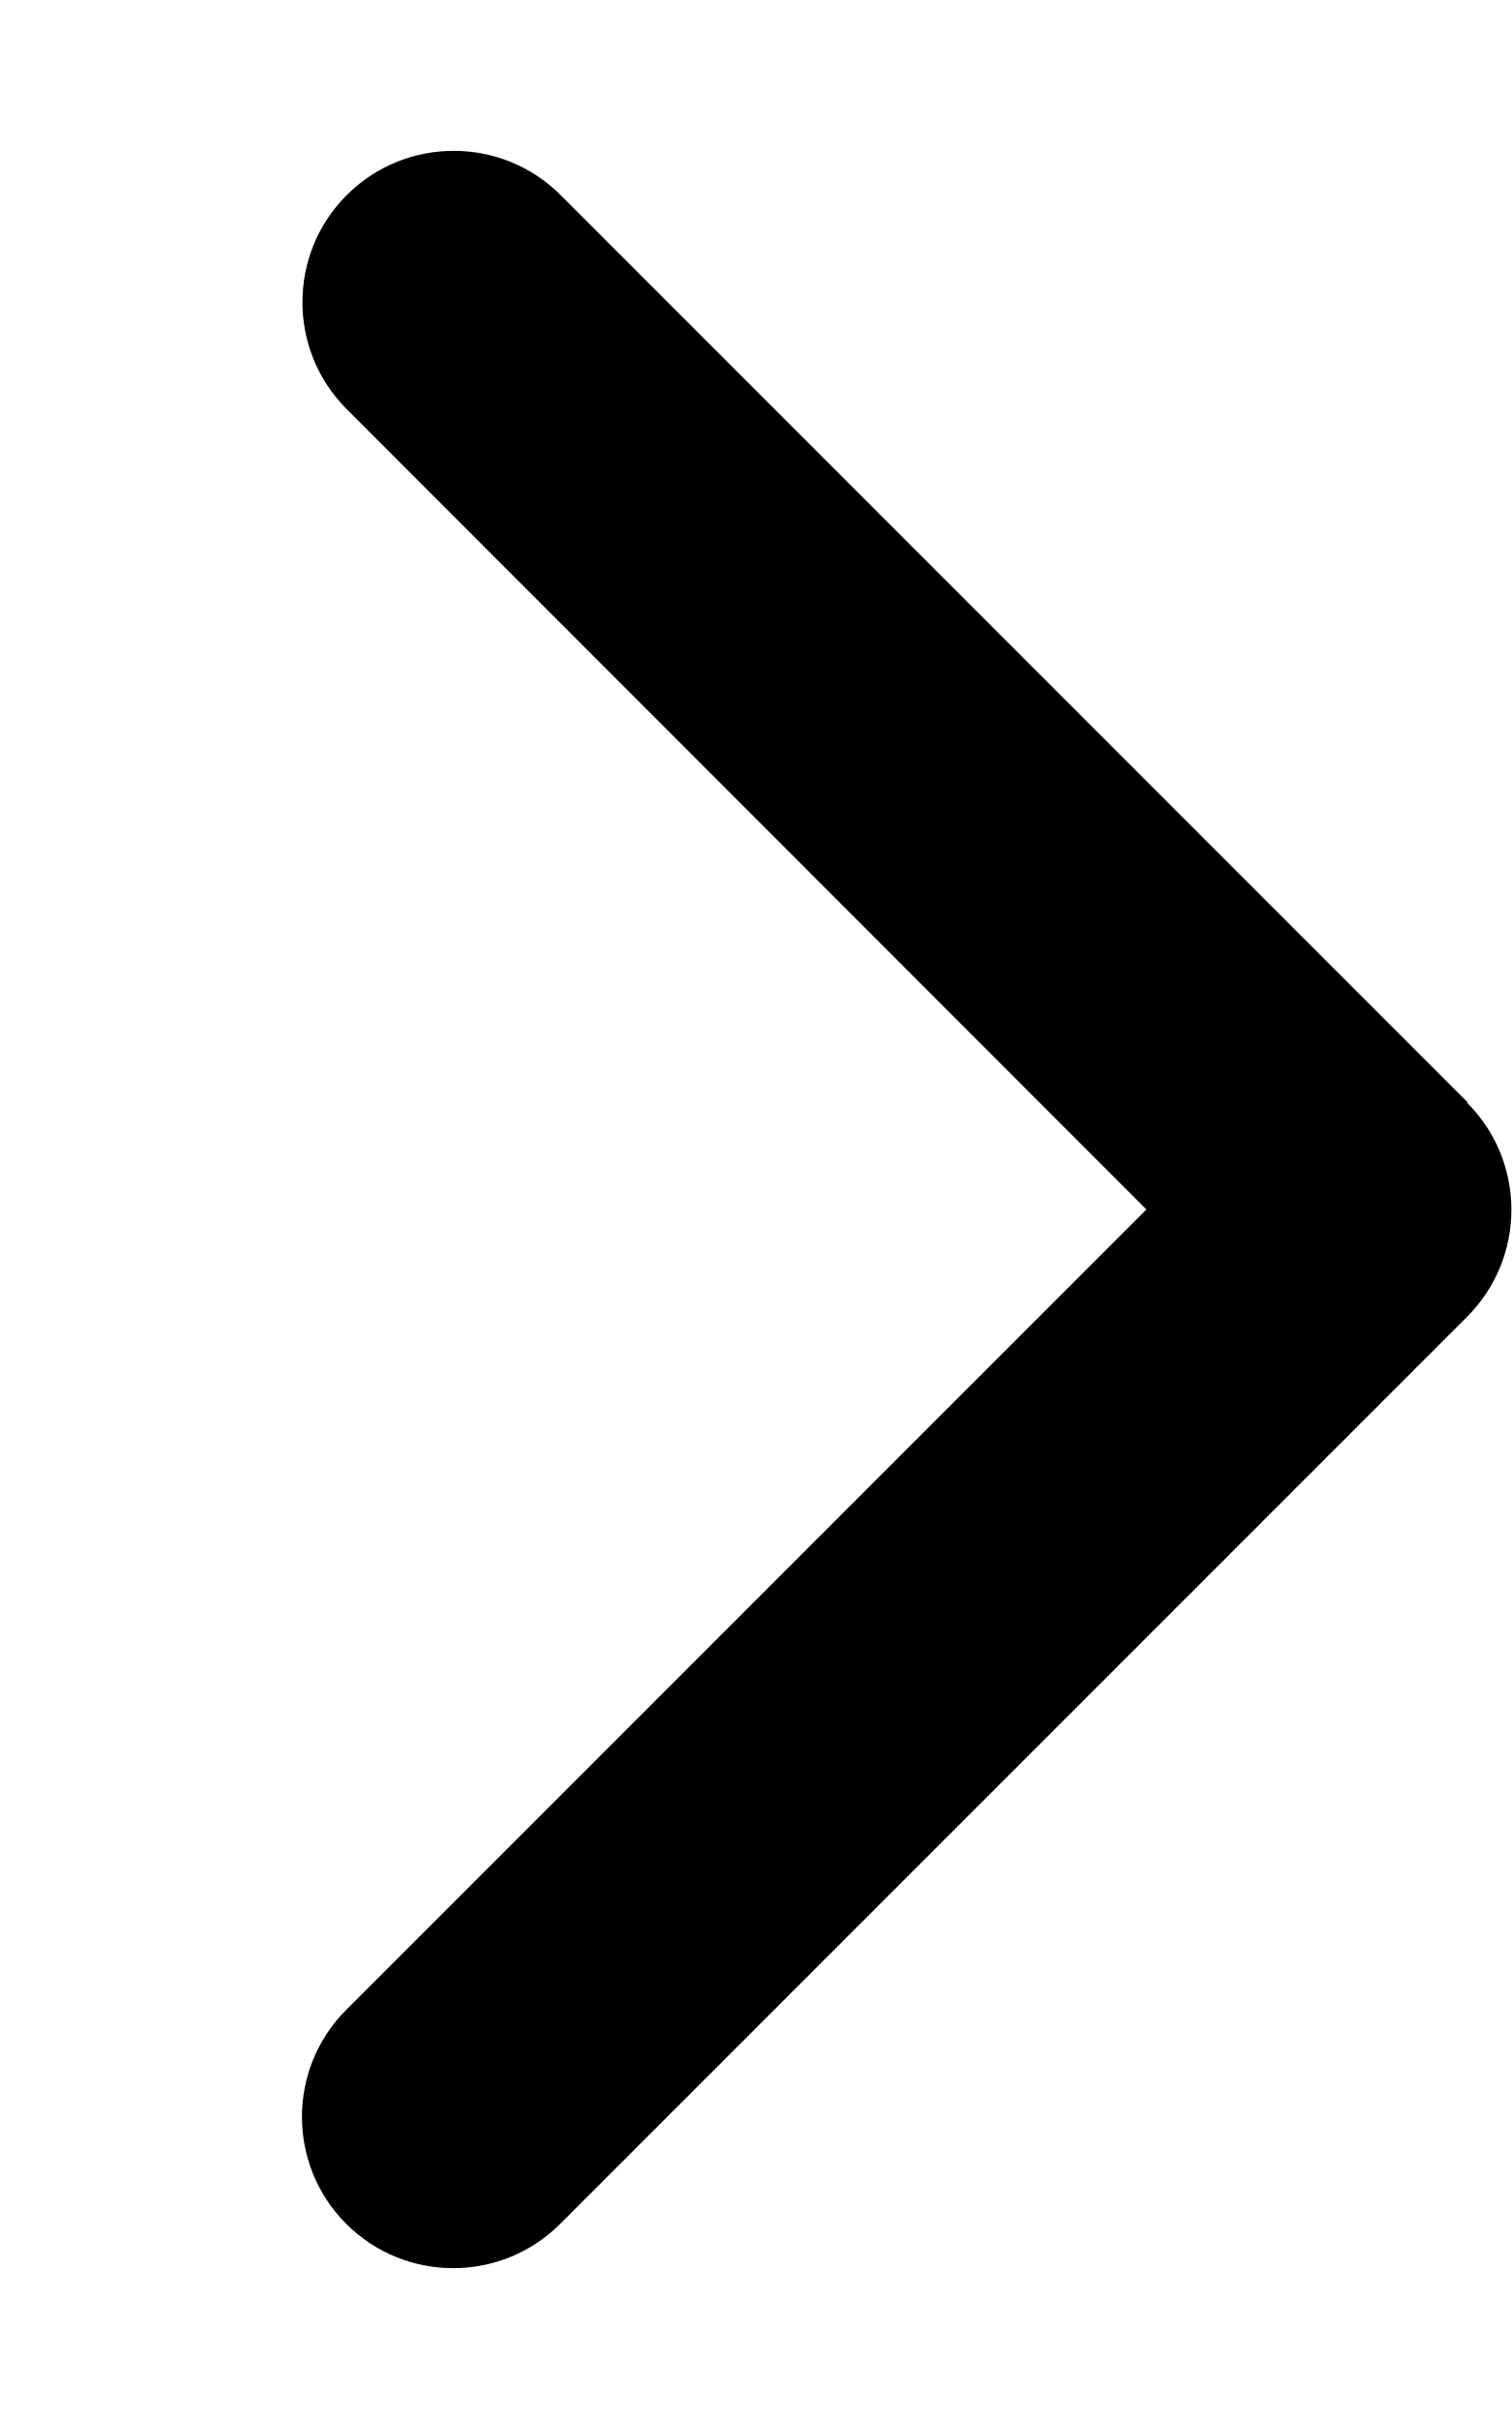
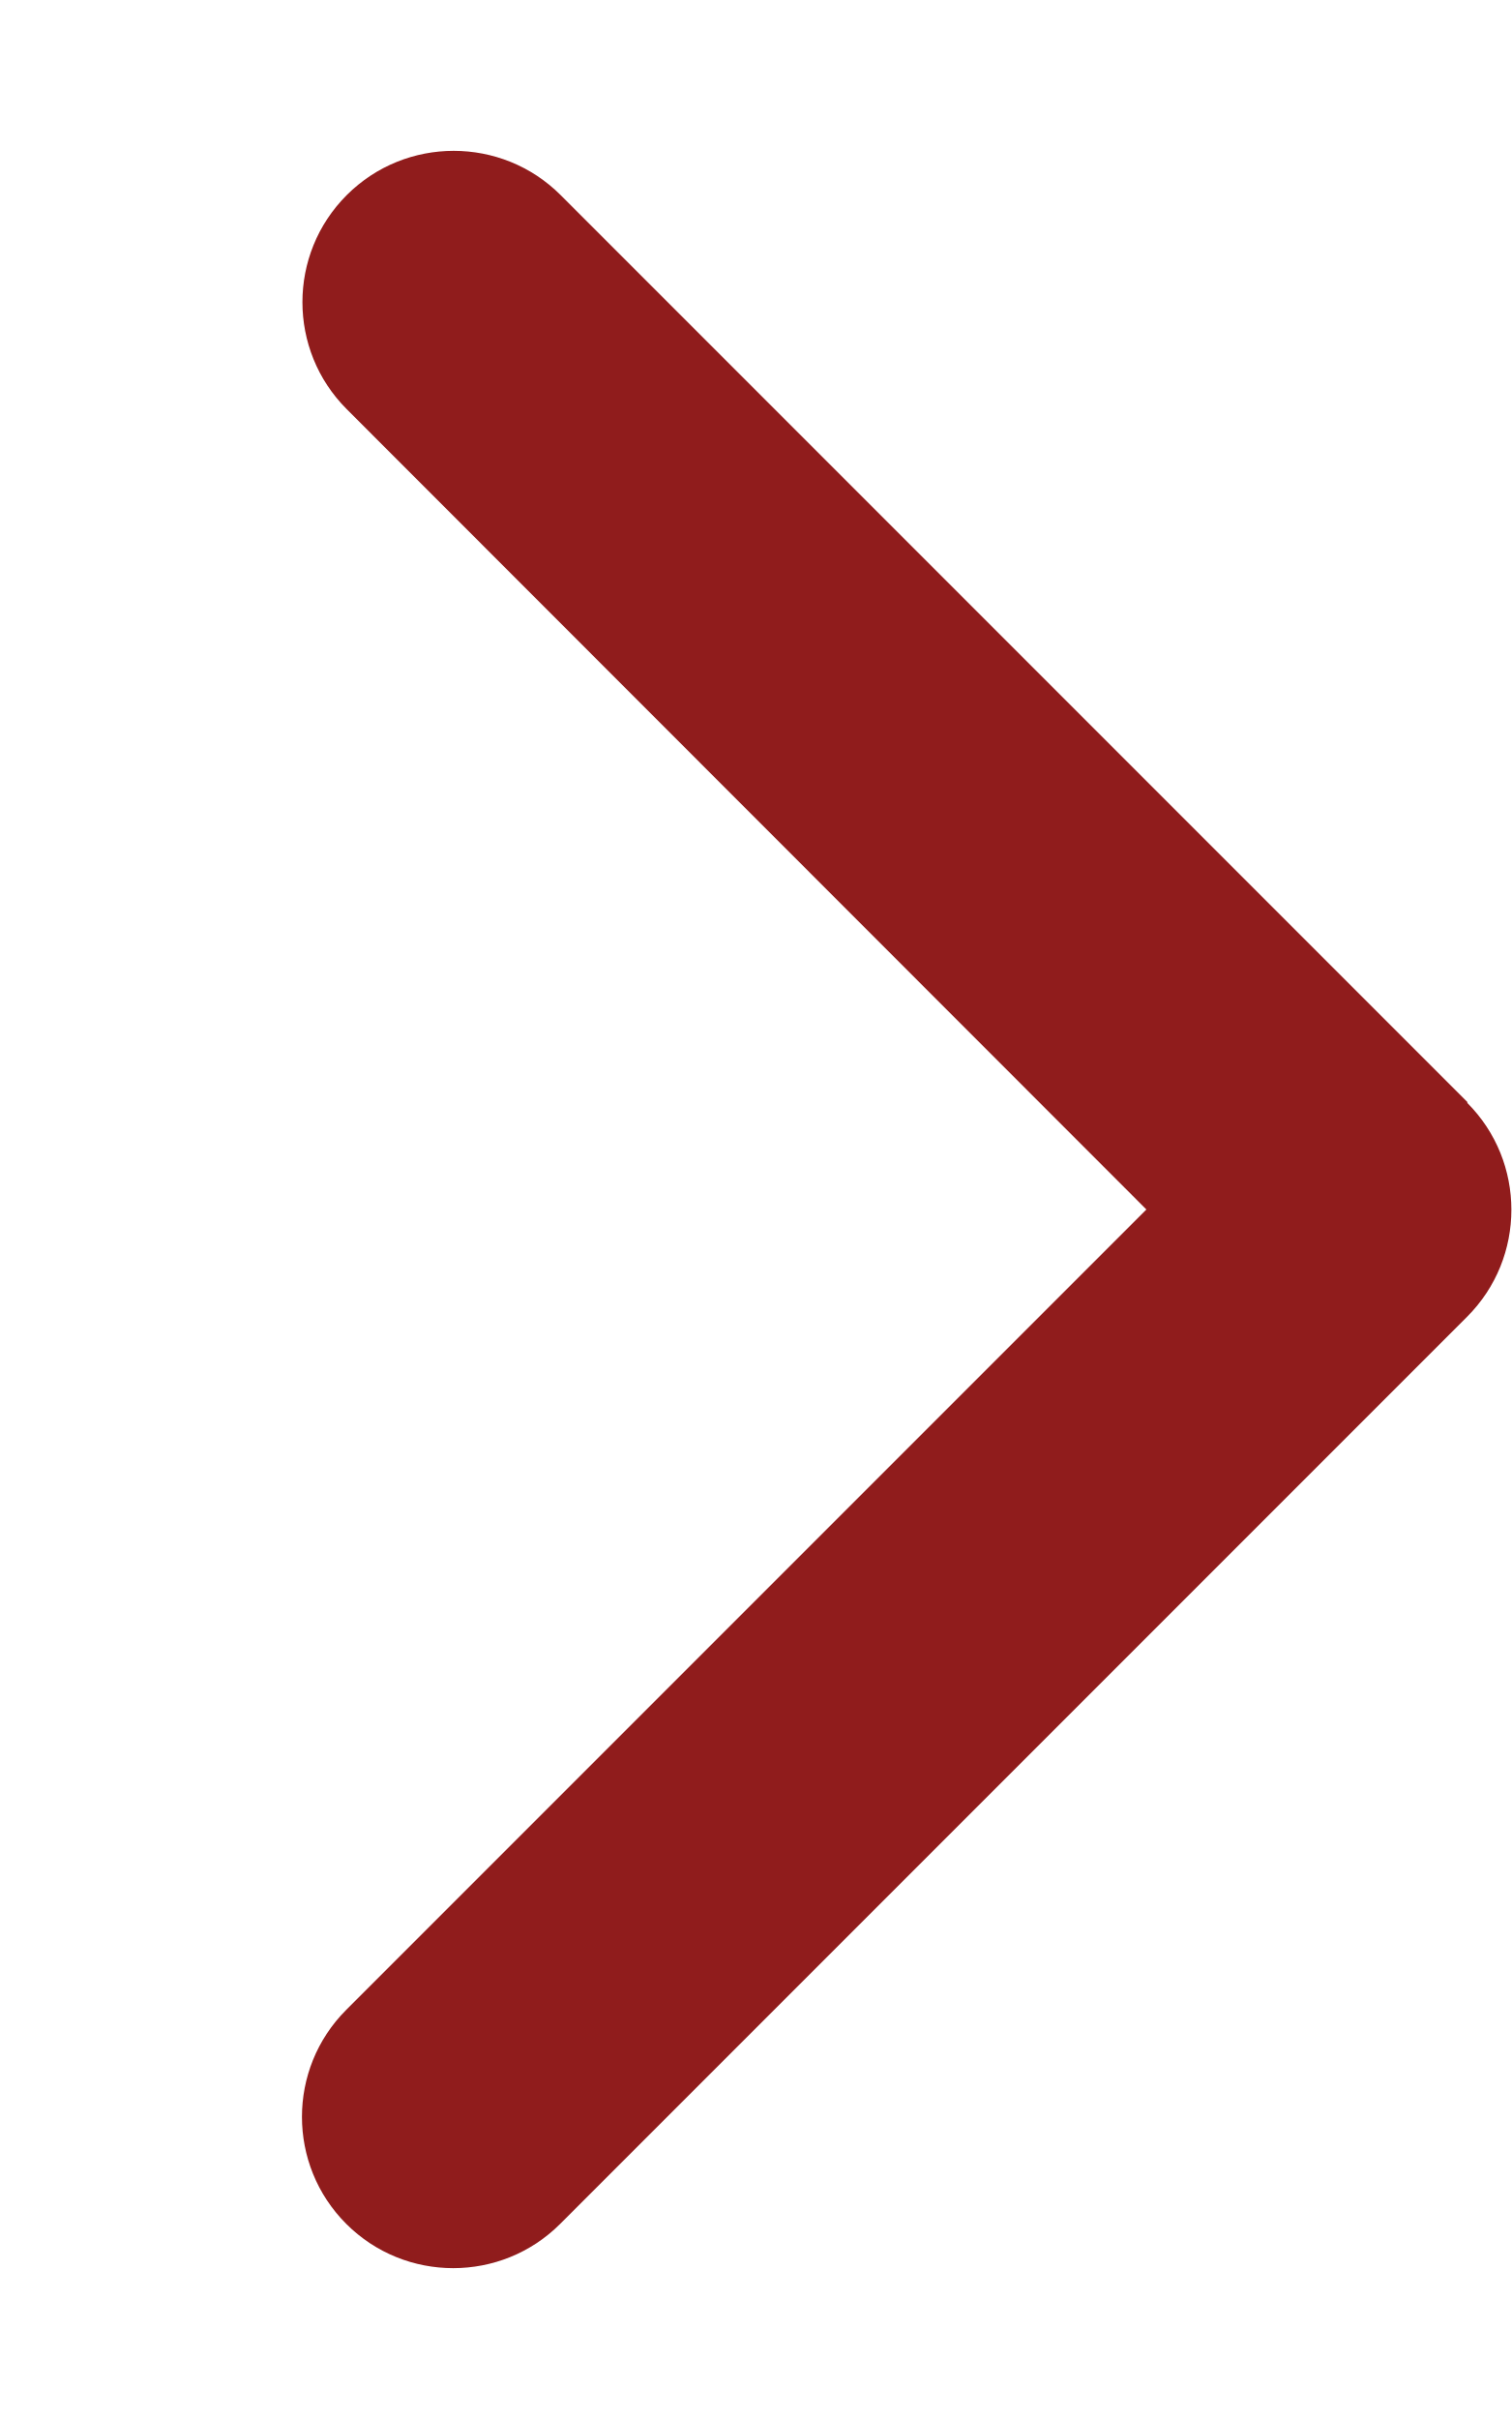
<svg xmlns="http://www.w3.org/2000/svg" viewBox="0 0 320 512">
-   <path d="M310.6 233.4c12.5 12.5 12.5 32.8 0 45.3l-192 192c-12.5 12.5-32.8 12.5-45.3 0s-12.5-32.8 0-45.3L242.7 256 73.4 86.6c-12.5-12.5-12.5-32.8 0-45.3s32.8-12.5 45.3 0l192 192z" />
+   <path d="M310.6 233.4c12.5 12.5 12.5 32.8 0 45.3l-192 192c-12.5 12.5-32.8 12.5-45.3 0s-12.5-32.8 0-45.3L242.7 256 73.4 86.6c-12.5-12.5-12.5-32.8 0-45.3s32.8-12.5 45.3 0l192 192z" fill="#901C1C" />
</svg>
